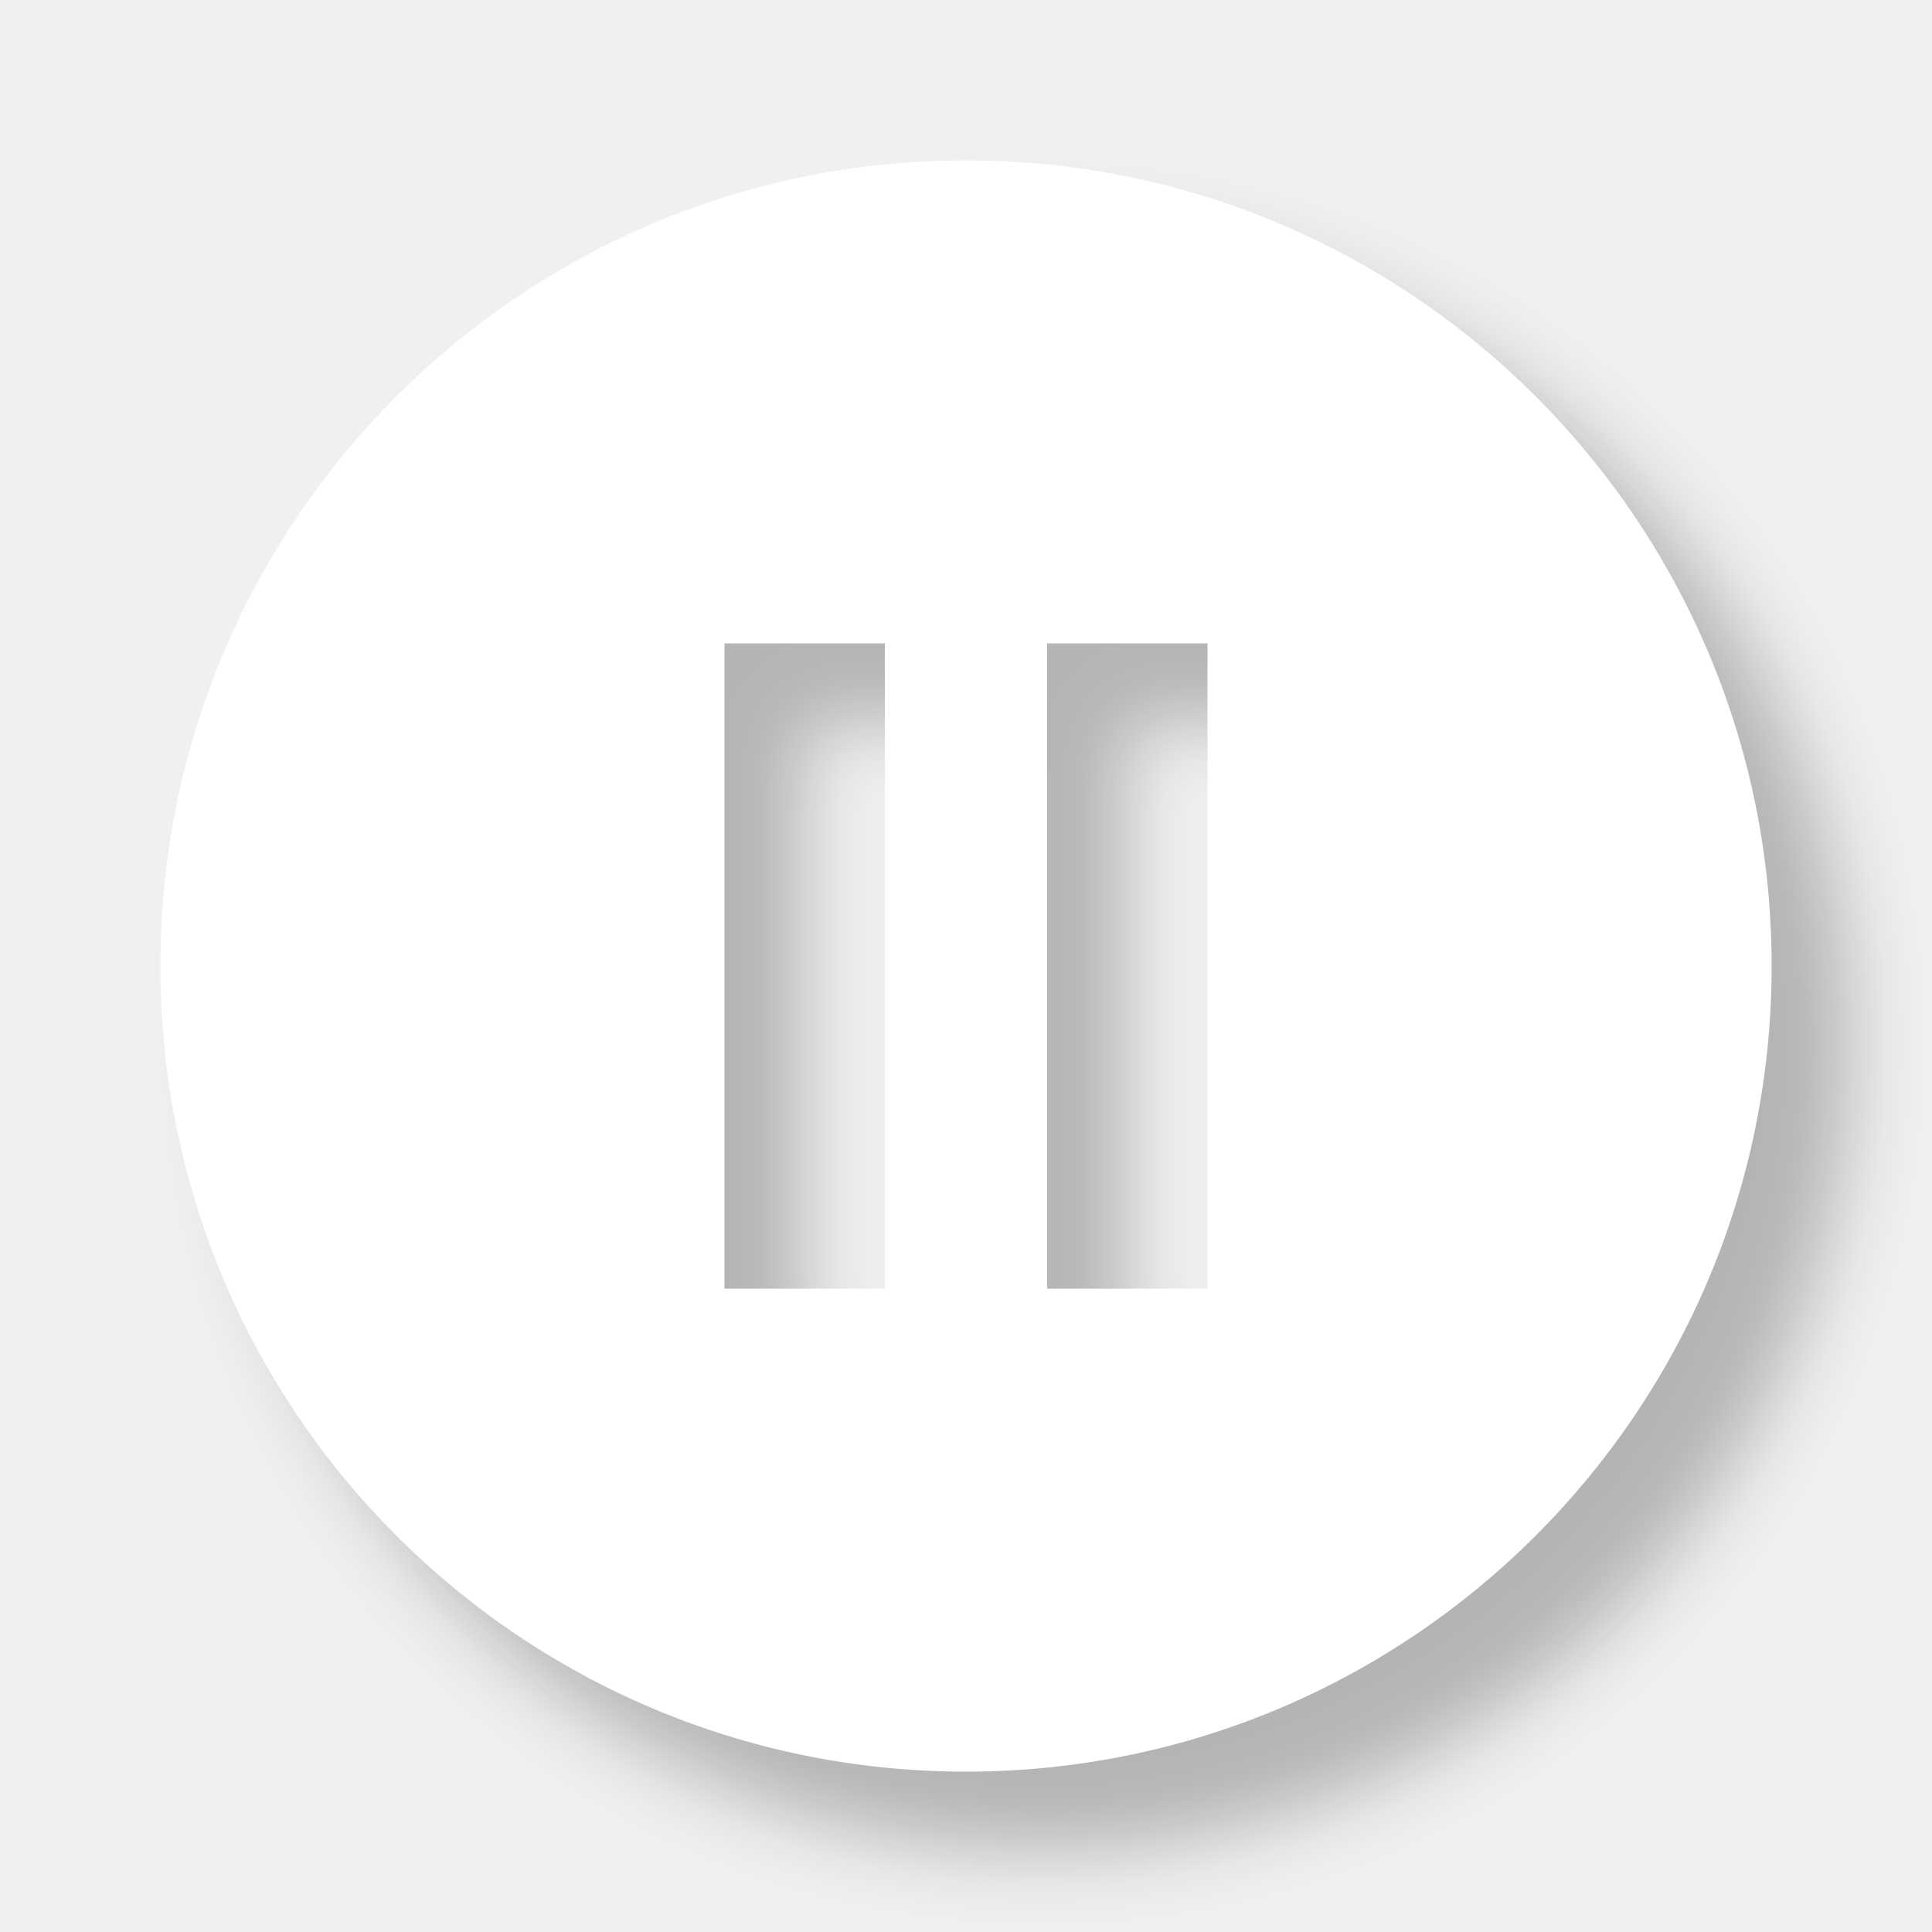
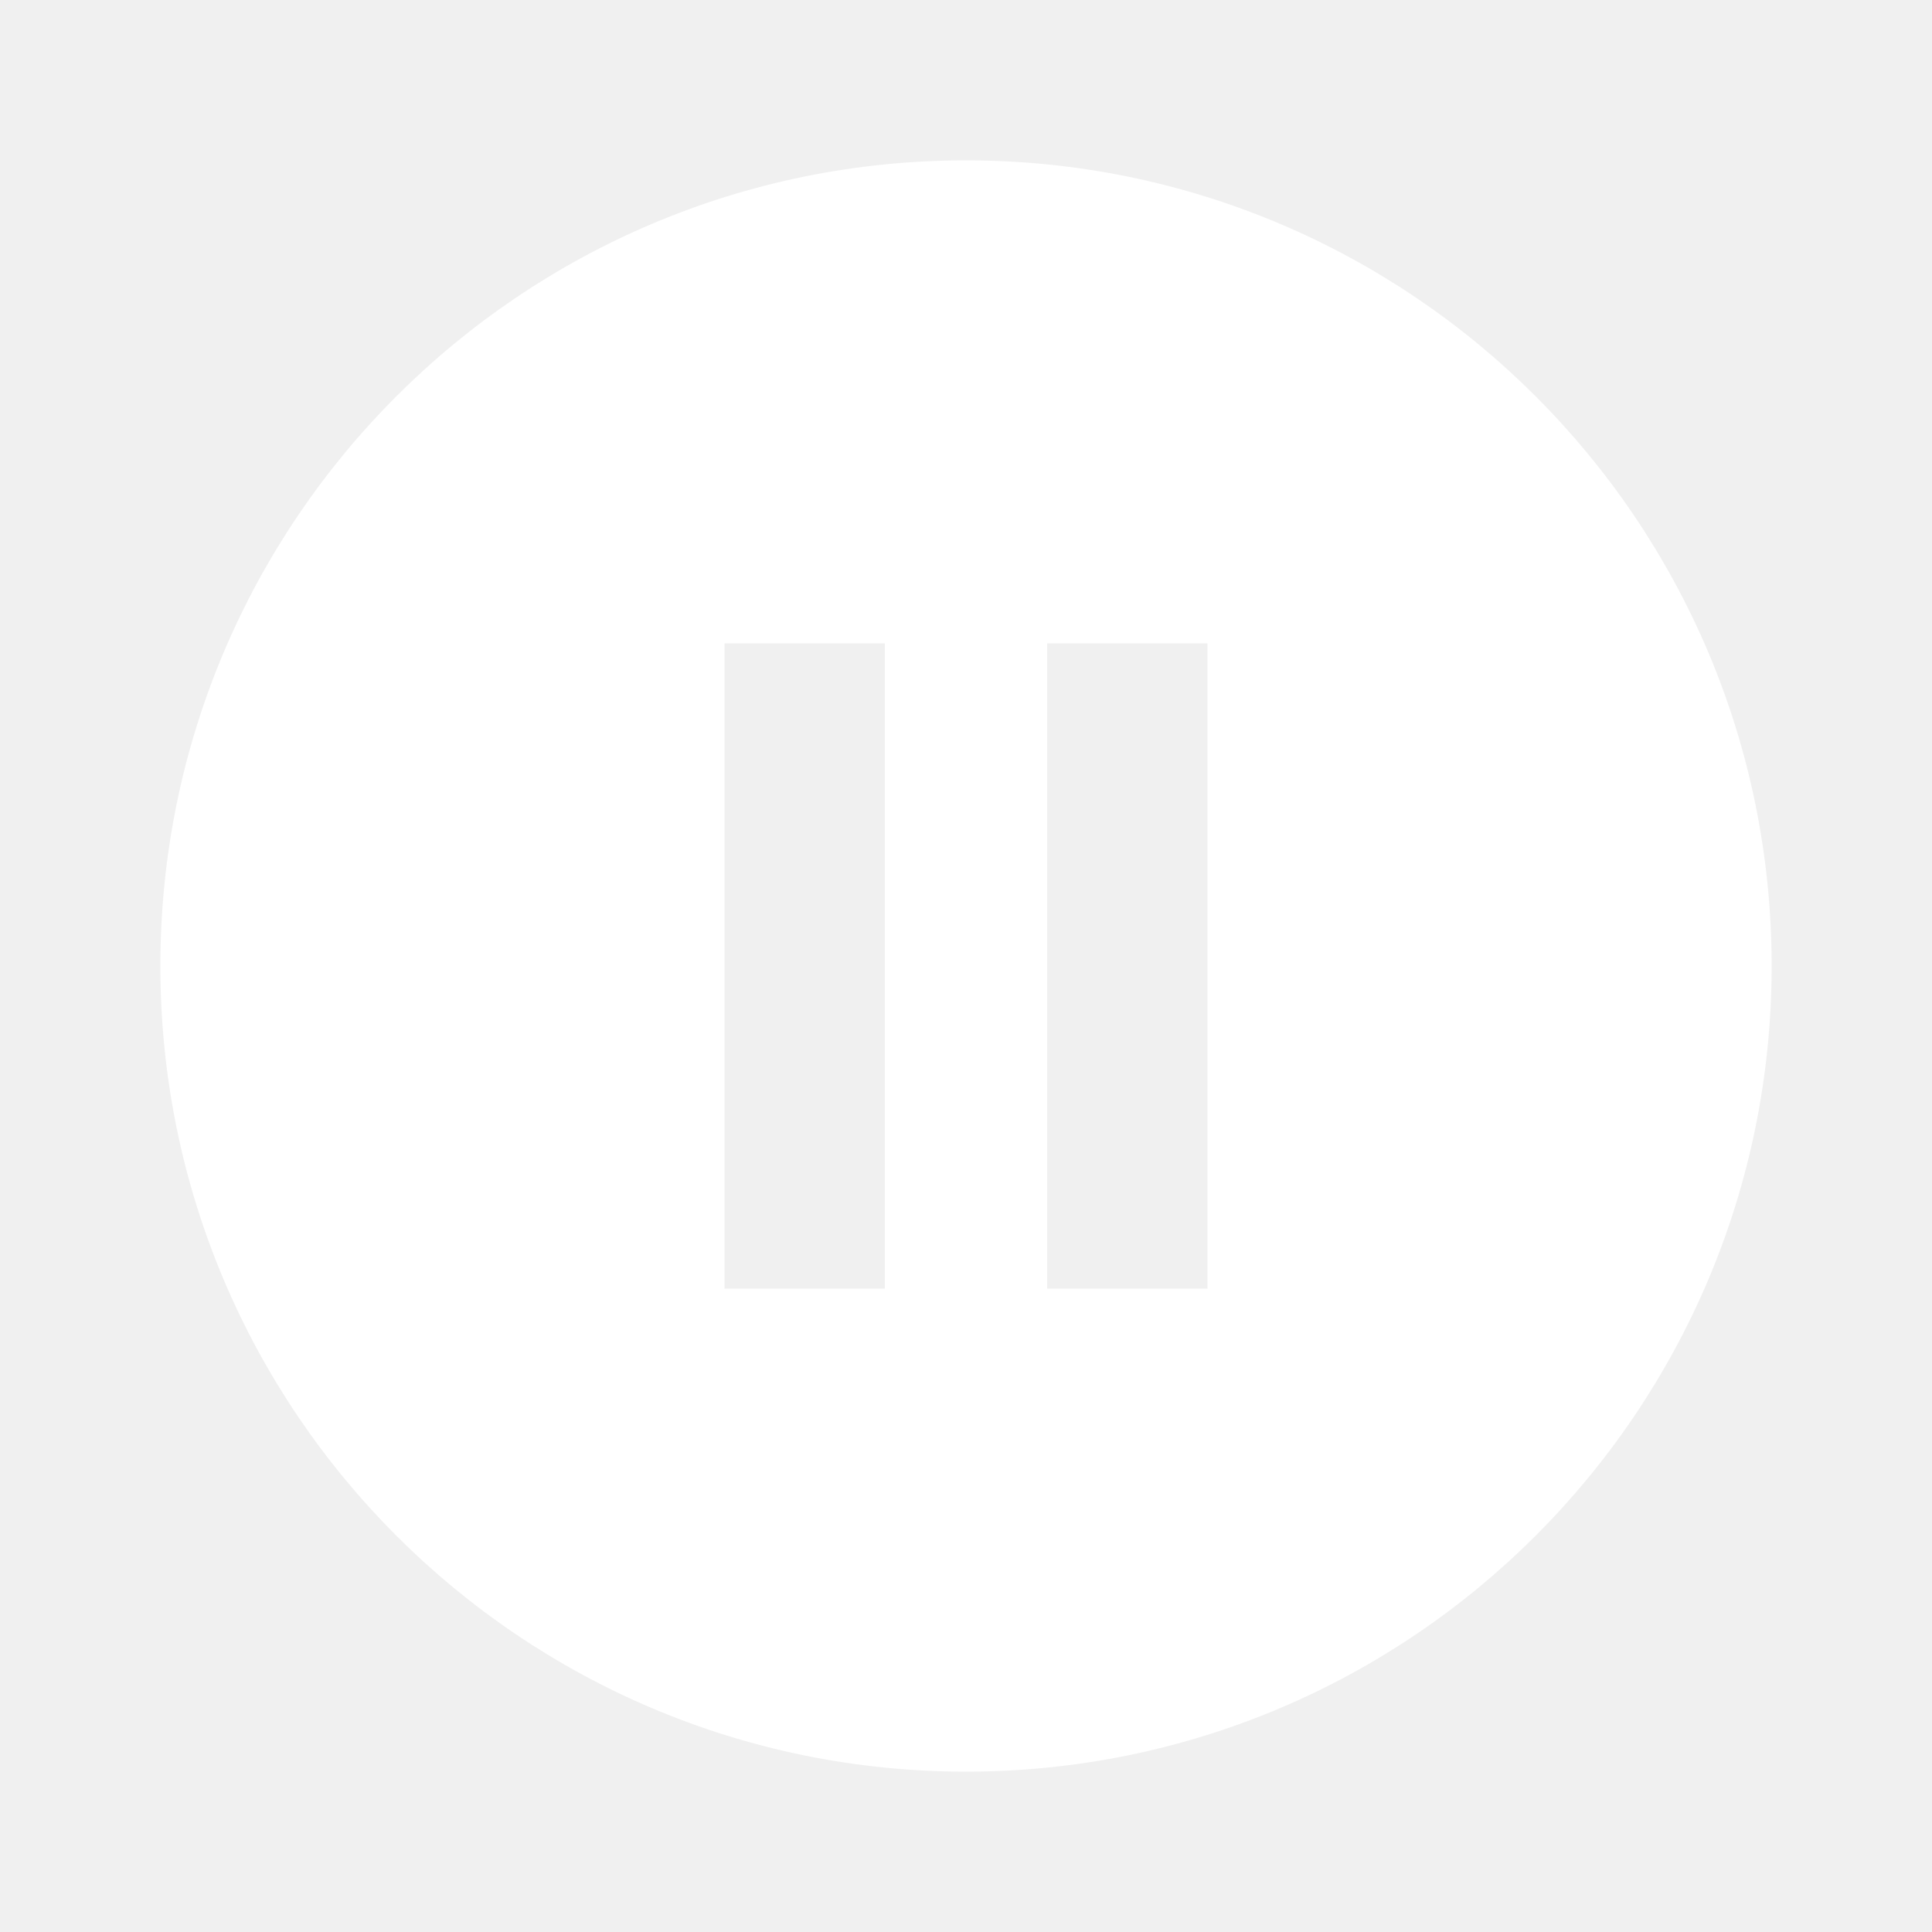
<svg xmlns="http://www.w3.org/2000/svg" width="100" height="100" fill="none">
-   <g filter="url(#filter0_d)">
+   <g filter="">
    <path d="M50 8.3a41.7 41.7 0 100 83.4 41.7 41.7 0 000-83.4zm-4.2 58.4h-8.3V33.3h8.3v33.4zm16.7 0h-8.3V33.3h8.3v33.4z" fill="#fff" />
  </g>
  <defs>
    <filter id="filter0_d" x="8.3" y="8.3" width="91.3" height="91.3" filterUnits="userSpaceOnUse" color-interpolation-filters="sRGB">
      <feFlood flood-opacity="0" result="BackgroundImageFix" />
      <feColorMatrix in="SourceAlpha" values="0 0 0 0 0 0 0 0 0 0 0 0 0 0 0 0 0 0 127 0" />
      <feOffset dx="4" dy="4" />
      <feGaussianBlur stdDeviation="2" />
      <feColorMatrix values="0 0 0 0 0 0 0 0 0 0 0 0 0 0 0 0 0 0 0.25 0" />
      <feBlend in2="BackgroundImageFix" result="effect1_dropShadow" />
      <feBlend in="SourceGraphic" in2="effect1_dropShadow" result="shape" />
    </filter>
  </defs>
</svg>
